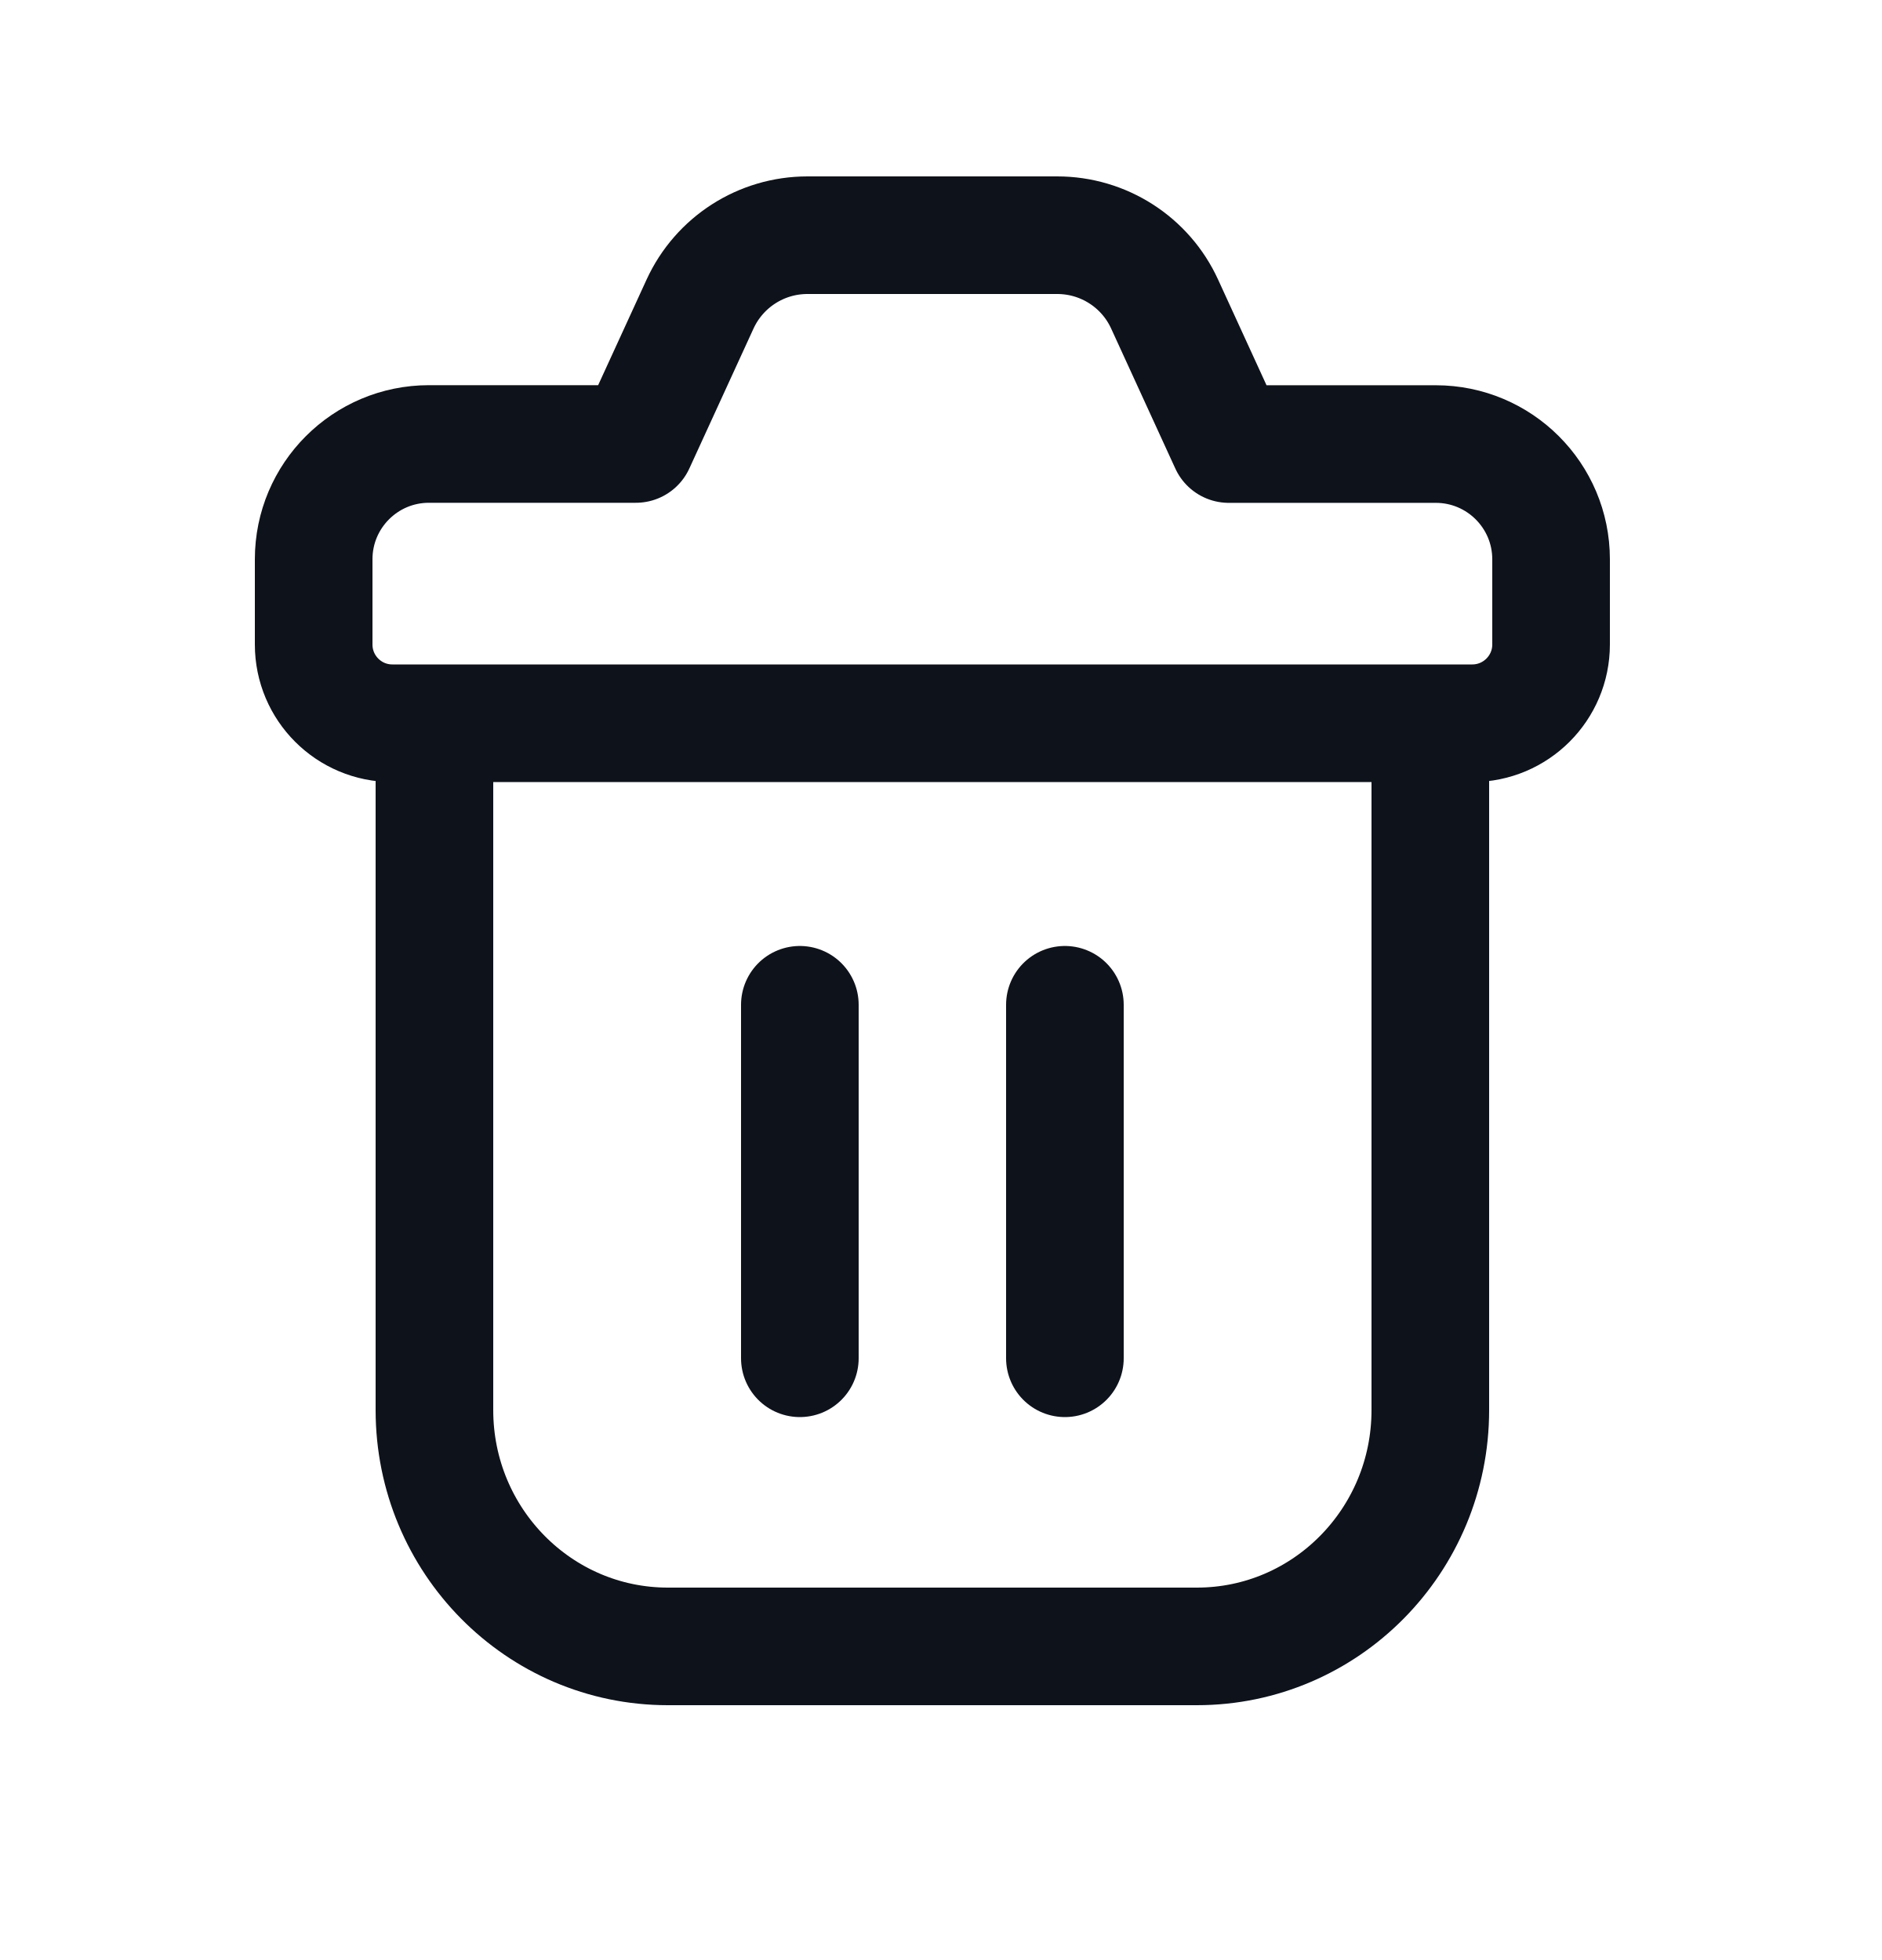
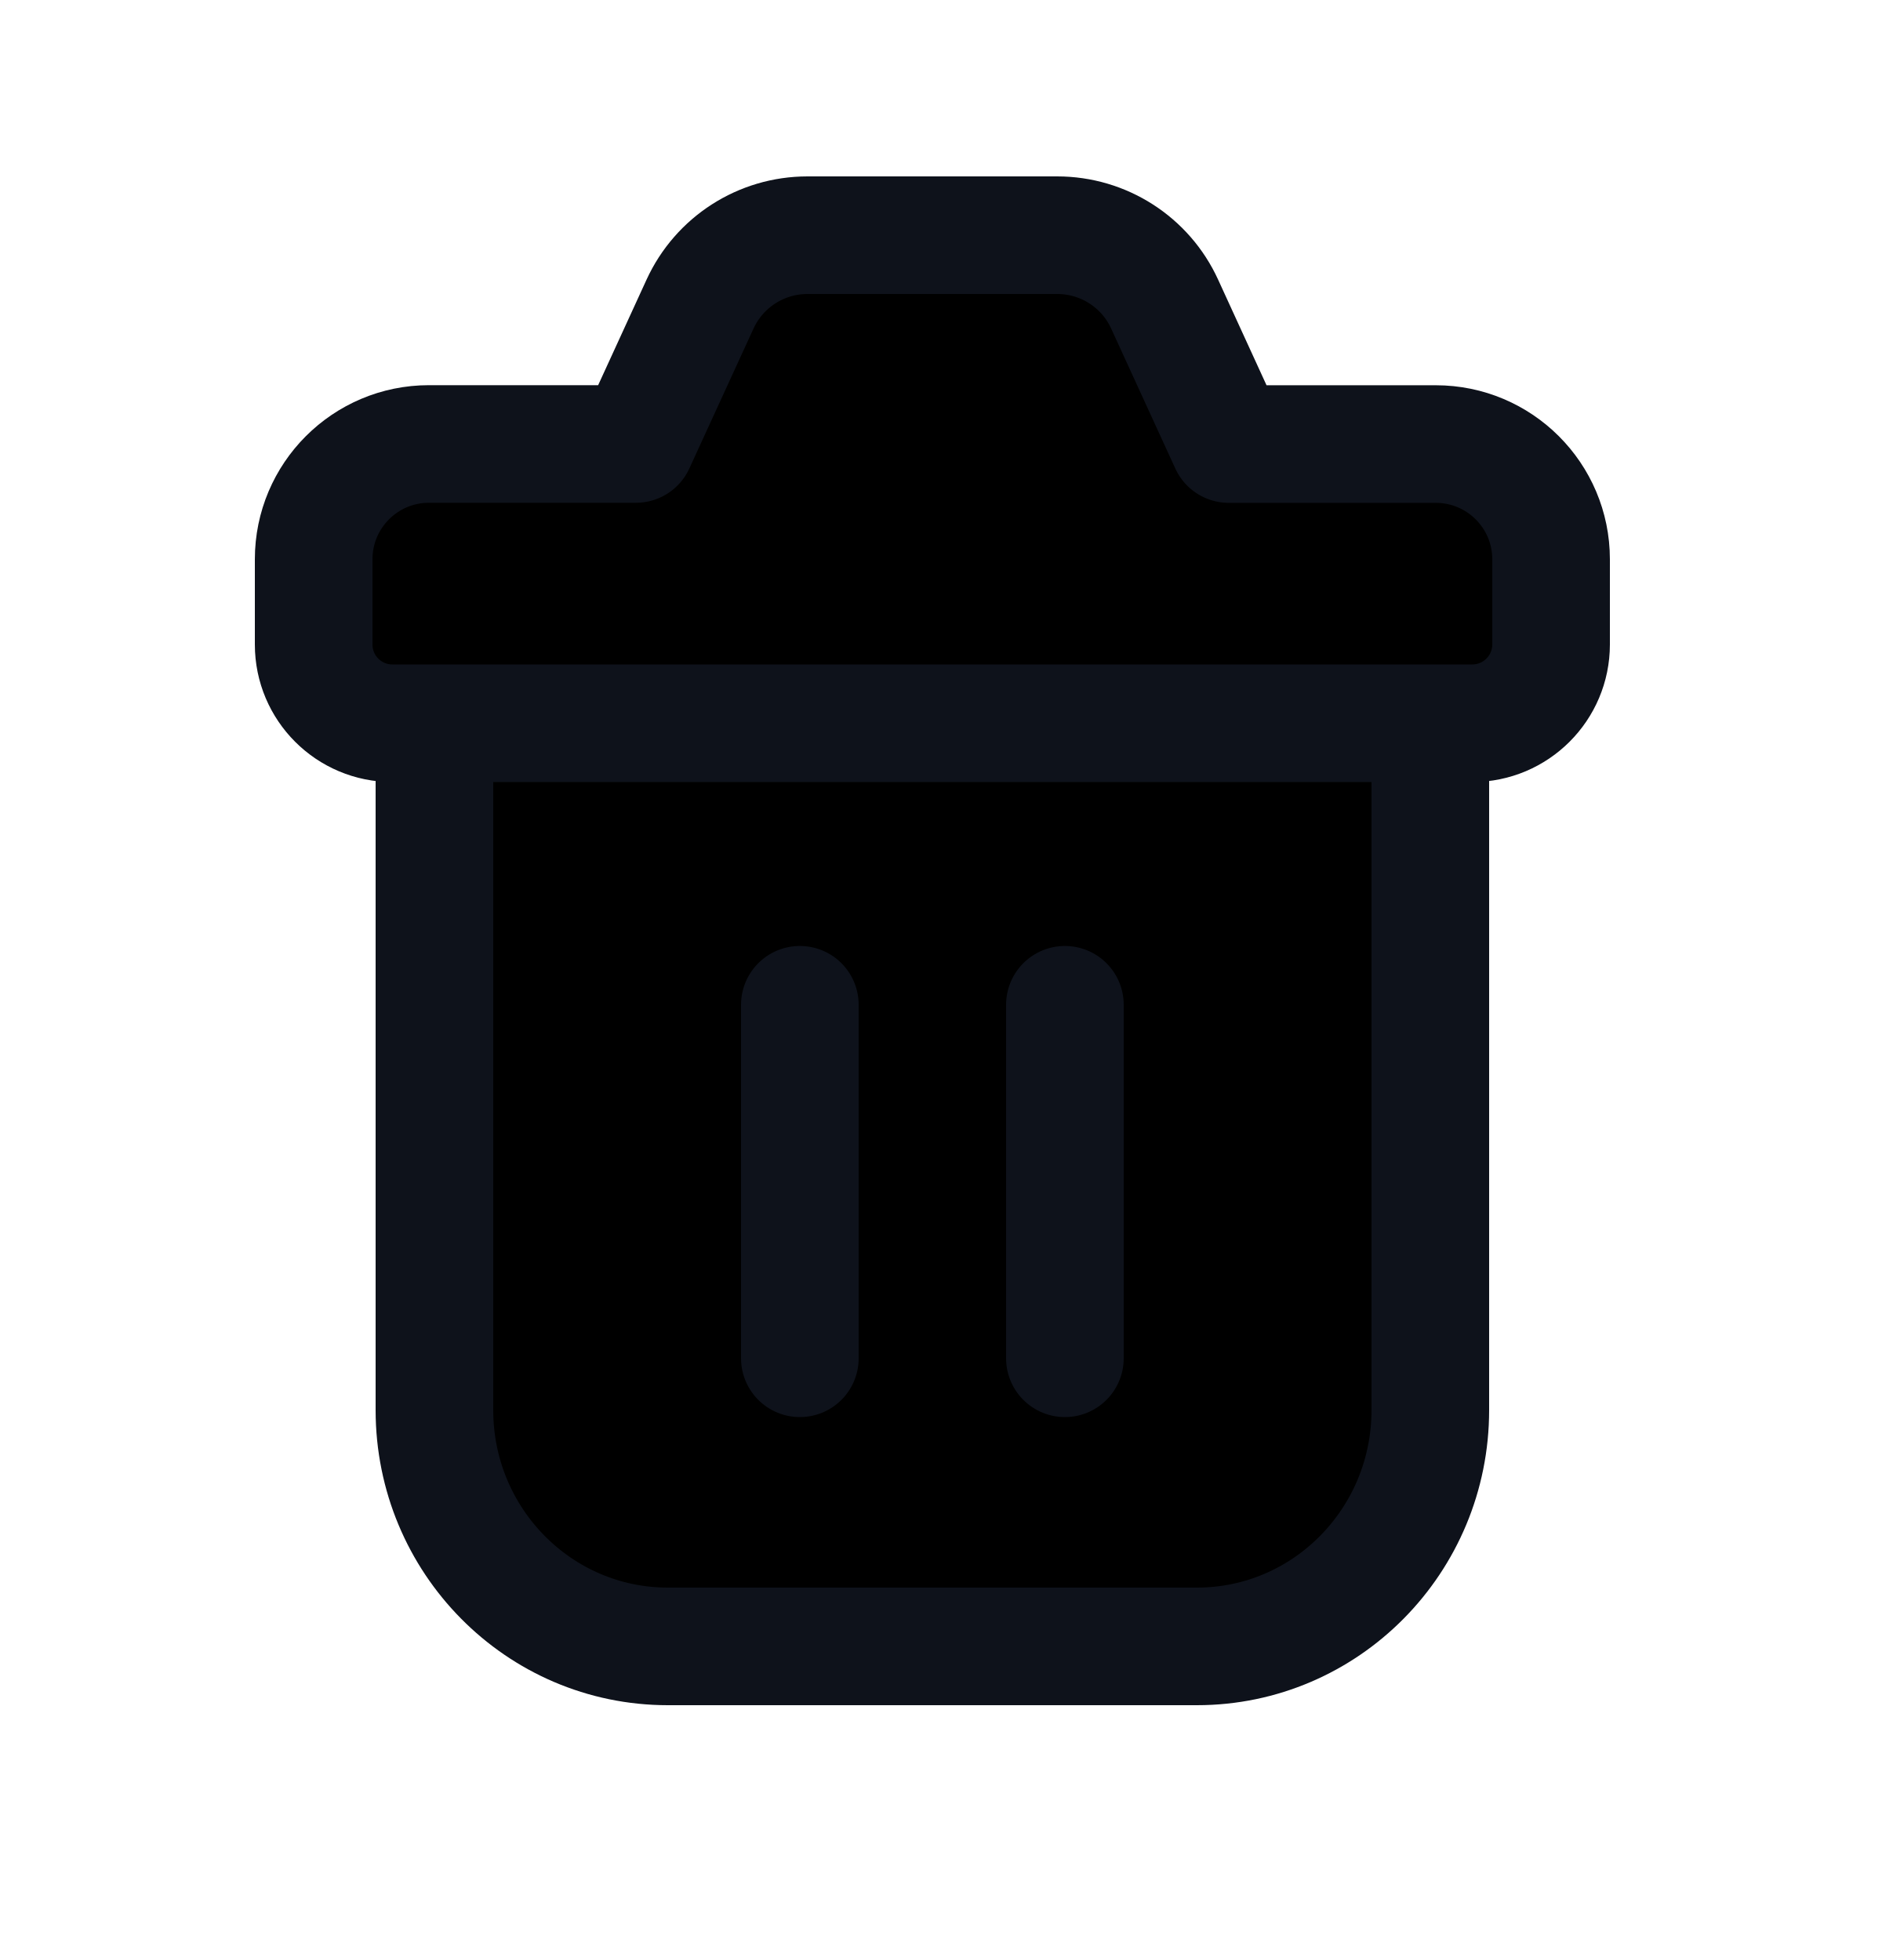
- <svg xmlns="http://www.w3.org/2000/svg" width="24" height="25" fill="none" viewBox="0 0 24 25">
+ <svg xmlns="http://www.w3.org/2000/svg" width="24" height="25" viewBox="0 0 24 25">
  <path stroke="#0E121B" stroke-linecap="round" stroke-linejoin="round" stroke-width="1.5" d="m14.852 3.879.818 1.785h2.64c.811 0 1.47.658 1.47 1.47V8.22c0 .555-.45 1.005-1.006 1.005H5.005C4.45 9.226 4 8.776 4 8.221V7.133c0-.811.658-1.47 1.47-1.47h2.639l.818-1.784c.246-.536.78-.879 1.37-.879h3.185c.59 0 1.125.343 1.37.879ZM18.24 9.3v8.686c0 1.665-1.333 3.014-2.977 3.014H8.517c-1.644 0-2.977-1.349-2.977-3.014V9.301M10.2 12.816v4.509m3.38-4.509v4.509" />
</svg>
